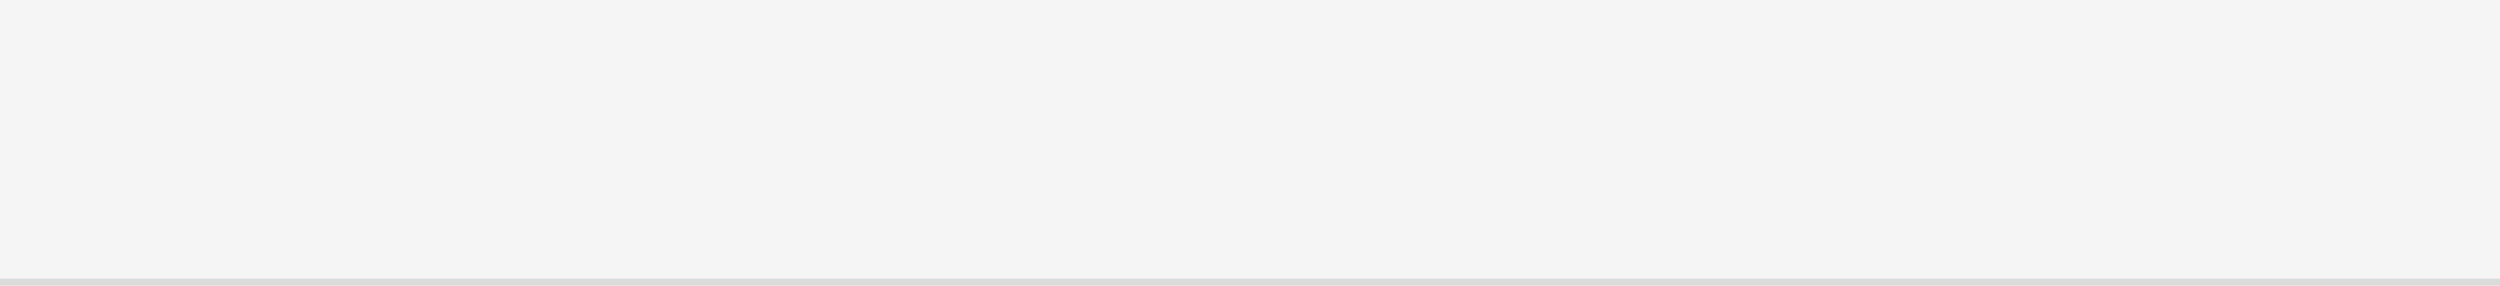
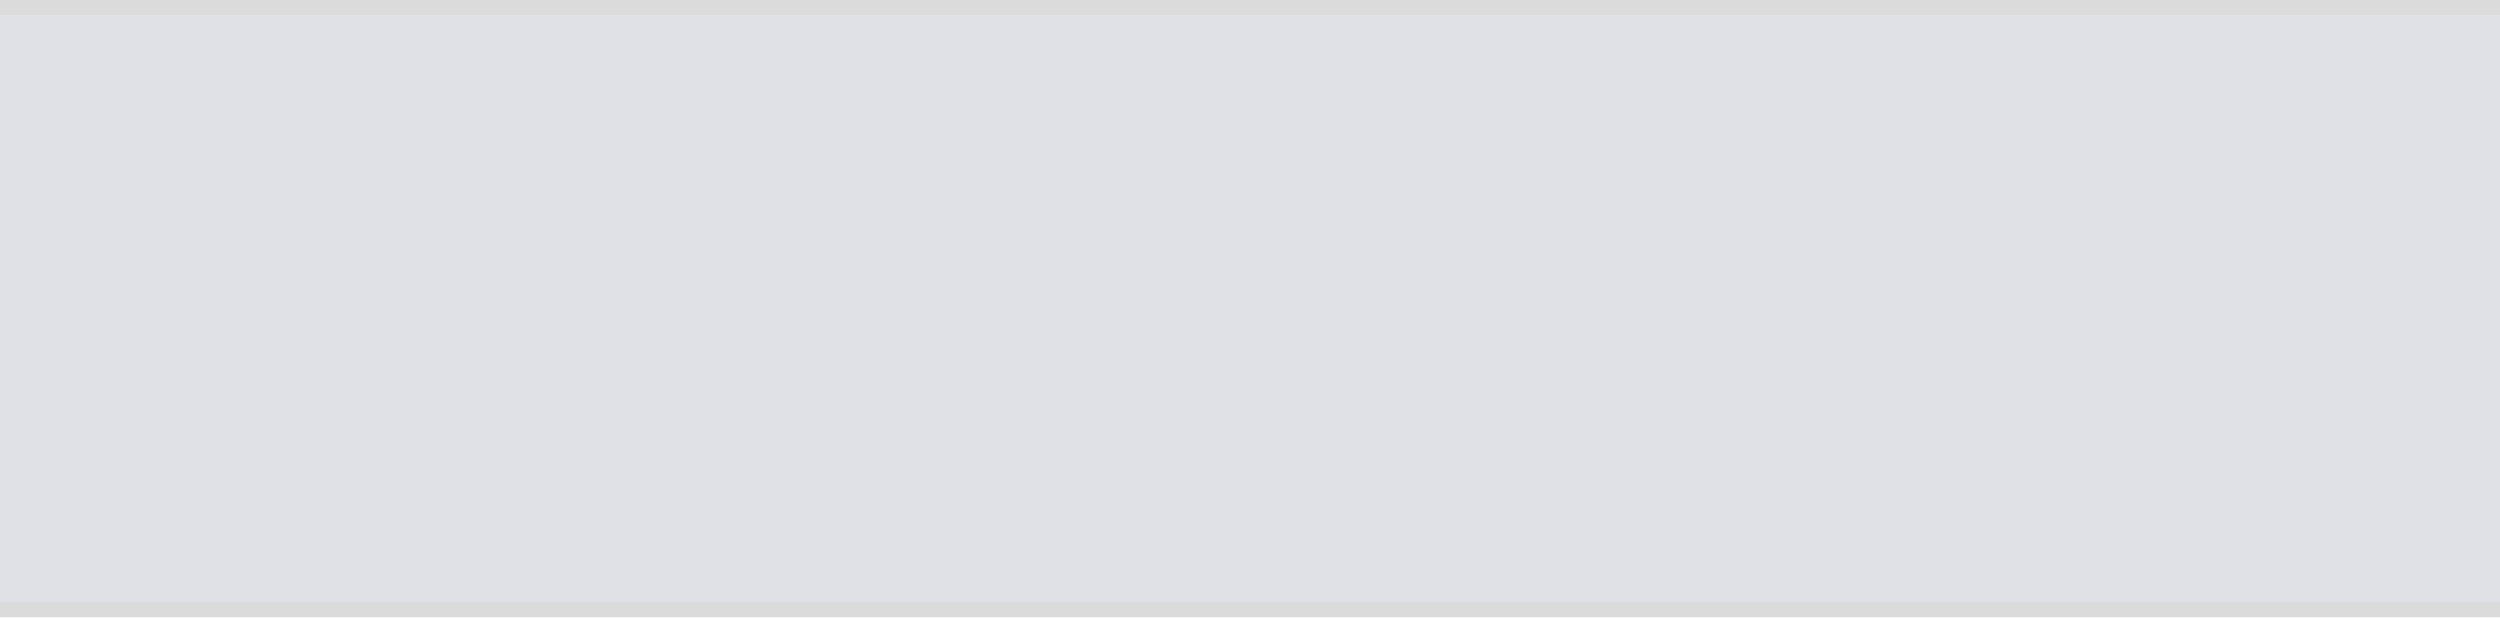
- <svg xmlns="http://www.w3.org/2000/svg" version="1.1" width="350px" height="40px">
-   <g transform="matrix(1 0 0 1 -536 -404 )">
-     <path d="M 536 404  L 886 404  L 886 443  L 536 443  L 536 404  Z " fill-rule="nonzero" fill="#f5f5f5" stroke="none" />
-     <path d="M 886 443.5  L 536 443.5  " stroke-width="1" stroke="#999999" fill="none" stroke-opacity="0.349" />
+ <svg xmlns="http://www.w3.org/2000/svg" version="1.1" width="162px" height="40px">
+   <g transform="matrix(1 0 0 1 -1046 -634 )">
+     <path d="M 1046 635  L 1208 635  L 1208 673  L 1046 673  L 1046 635  Z " fill-rule="nonzero" fill="#dfe1e6" stroke="none" />
+     <path d="M 1046 634.5  L 1208 634.5  M 1208 673.5  L 1046 673.5  " stroke-width="1" stroke="#999999" fill="none" stroke-opacity="0.349" />
  </g>
</svg>
